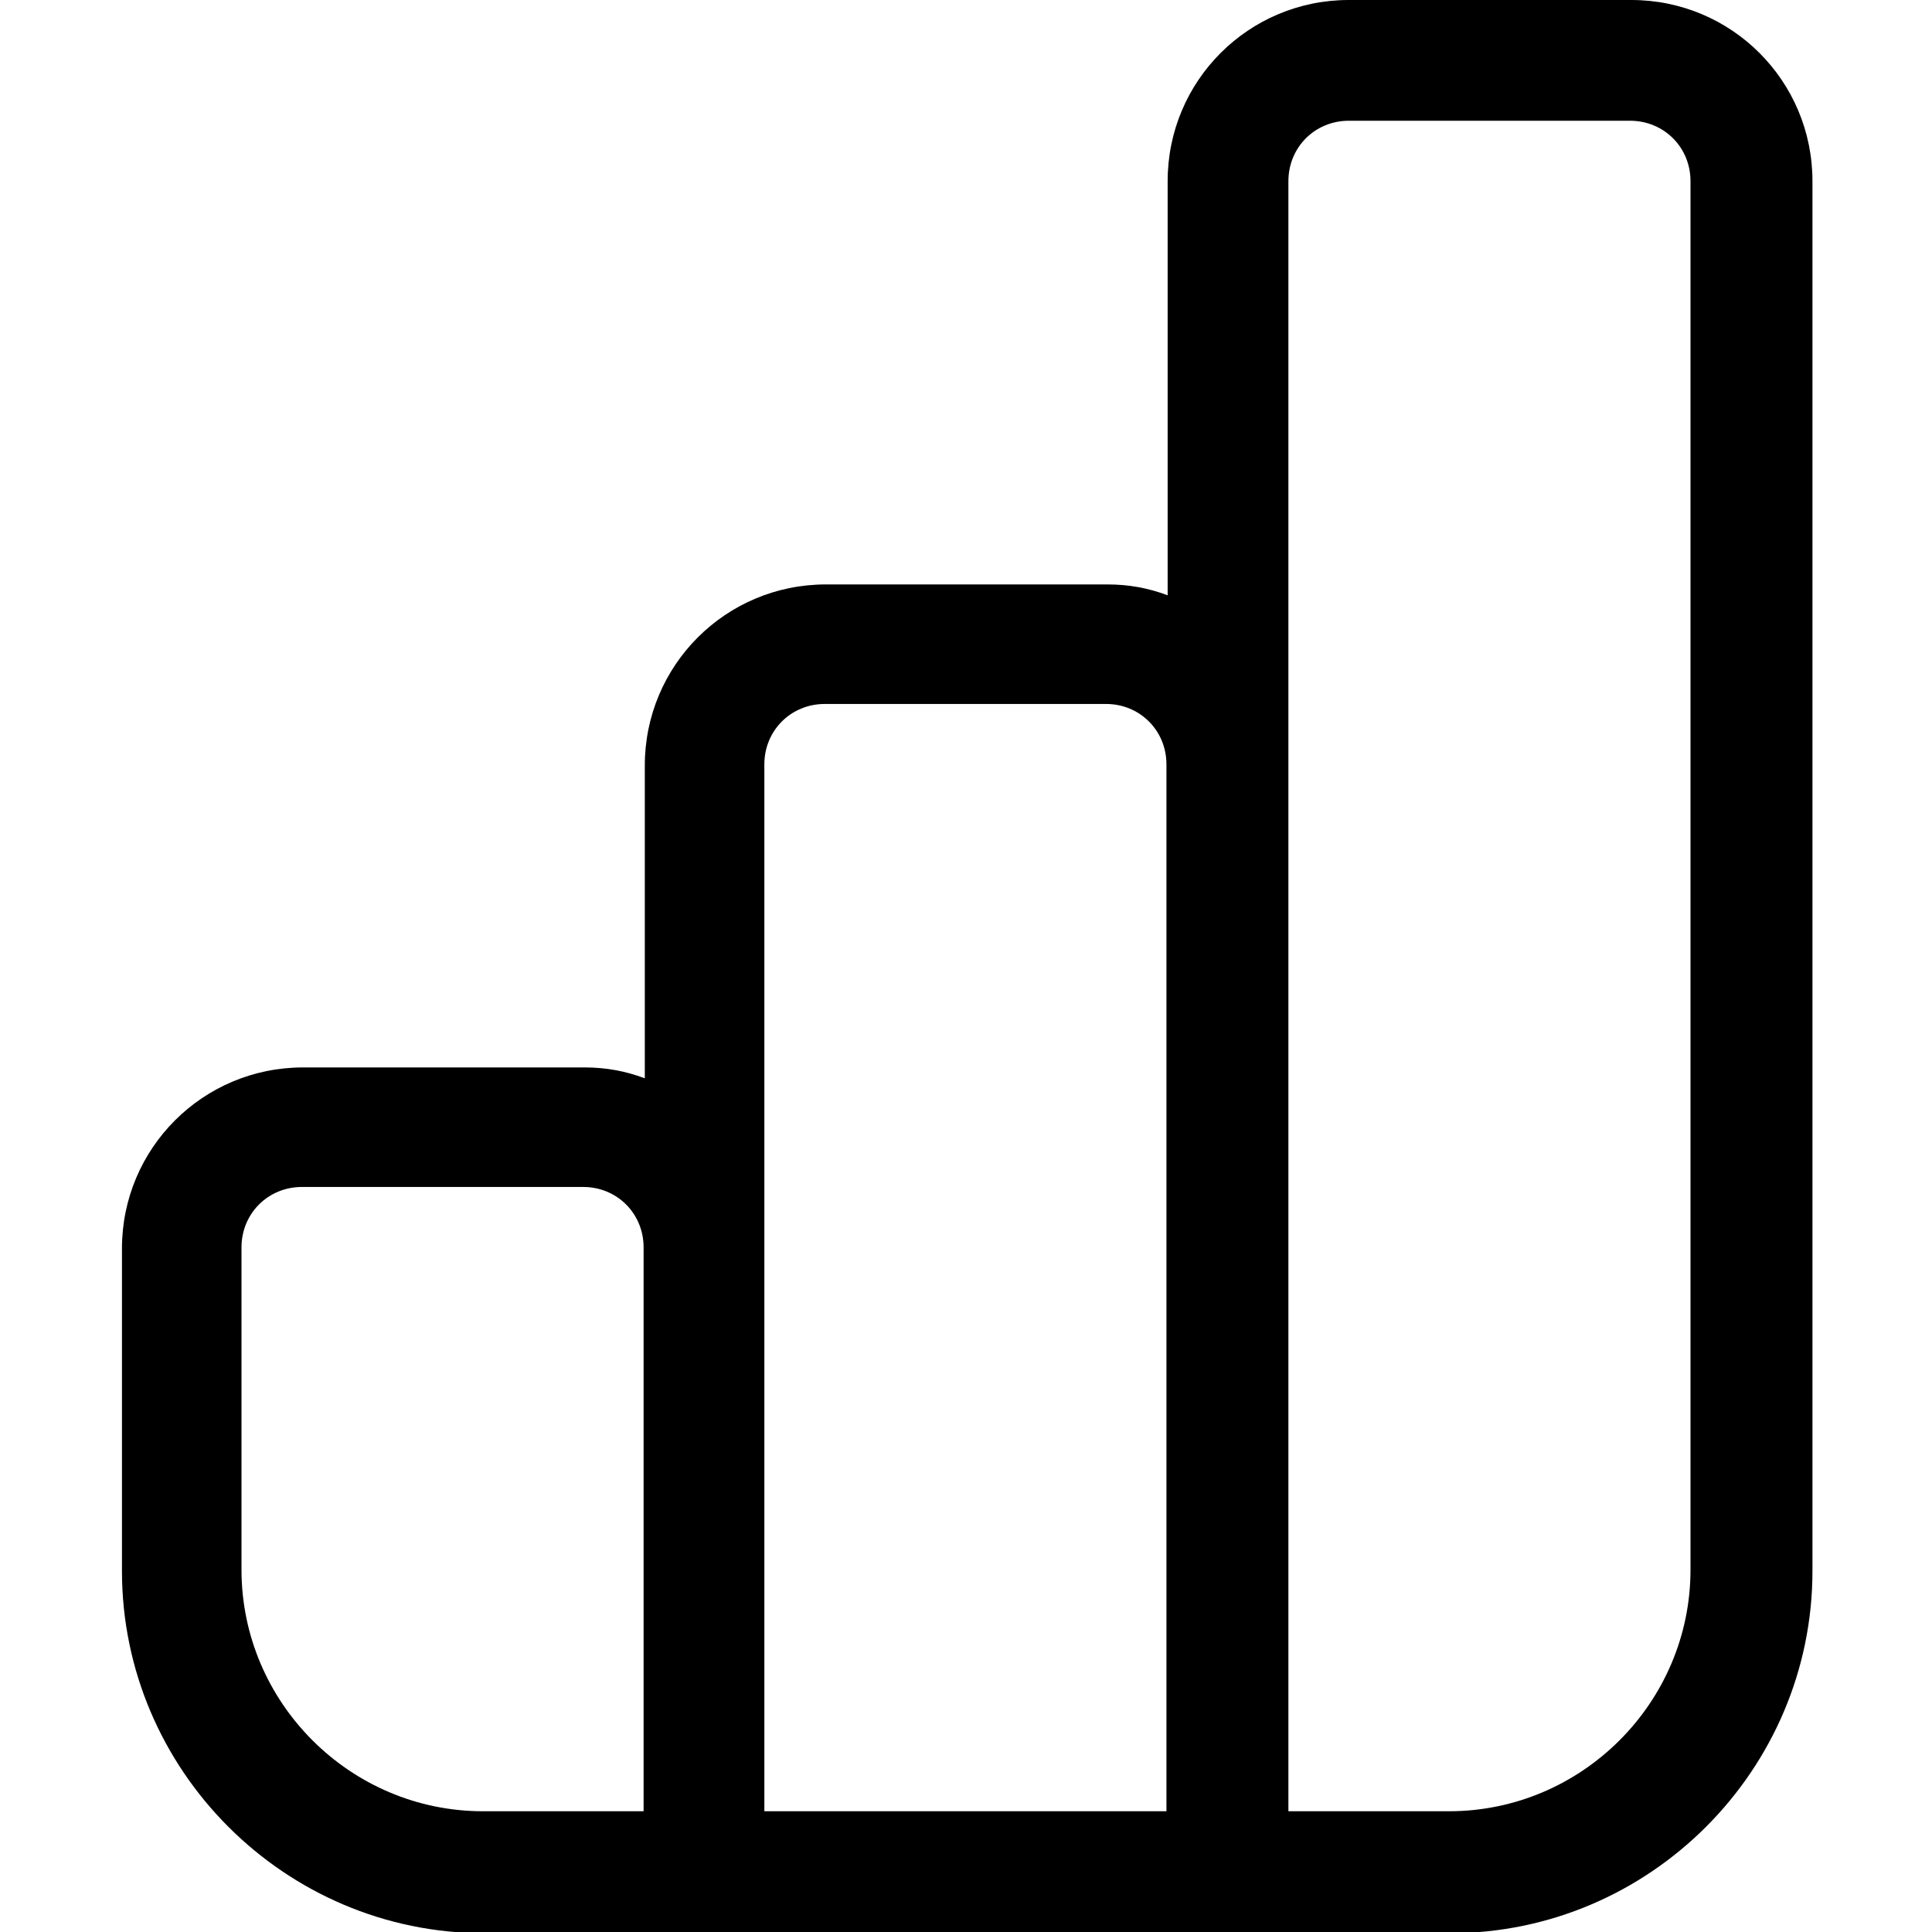
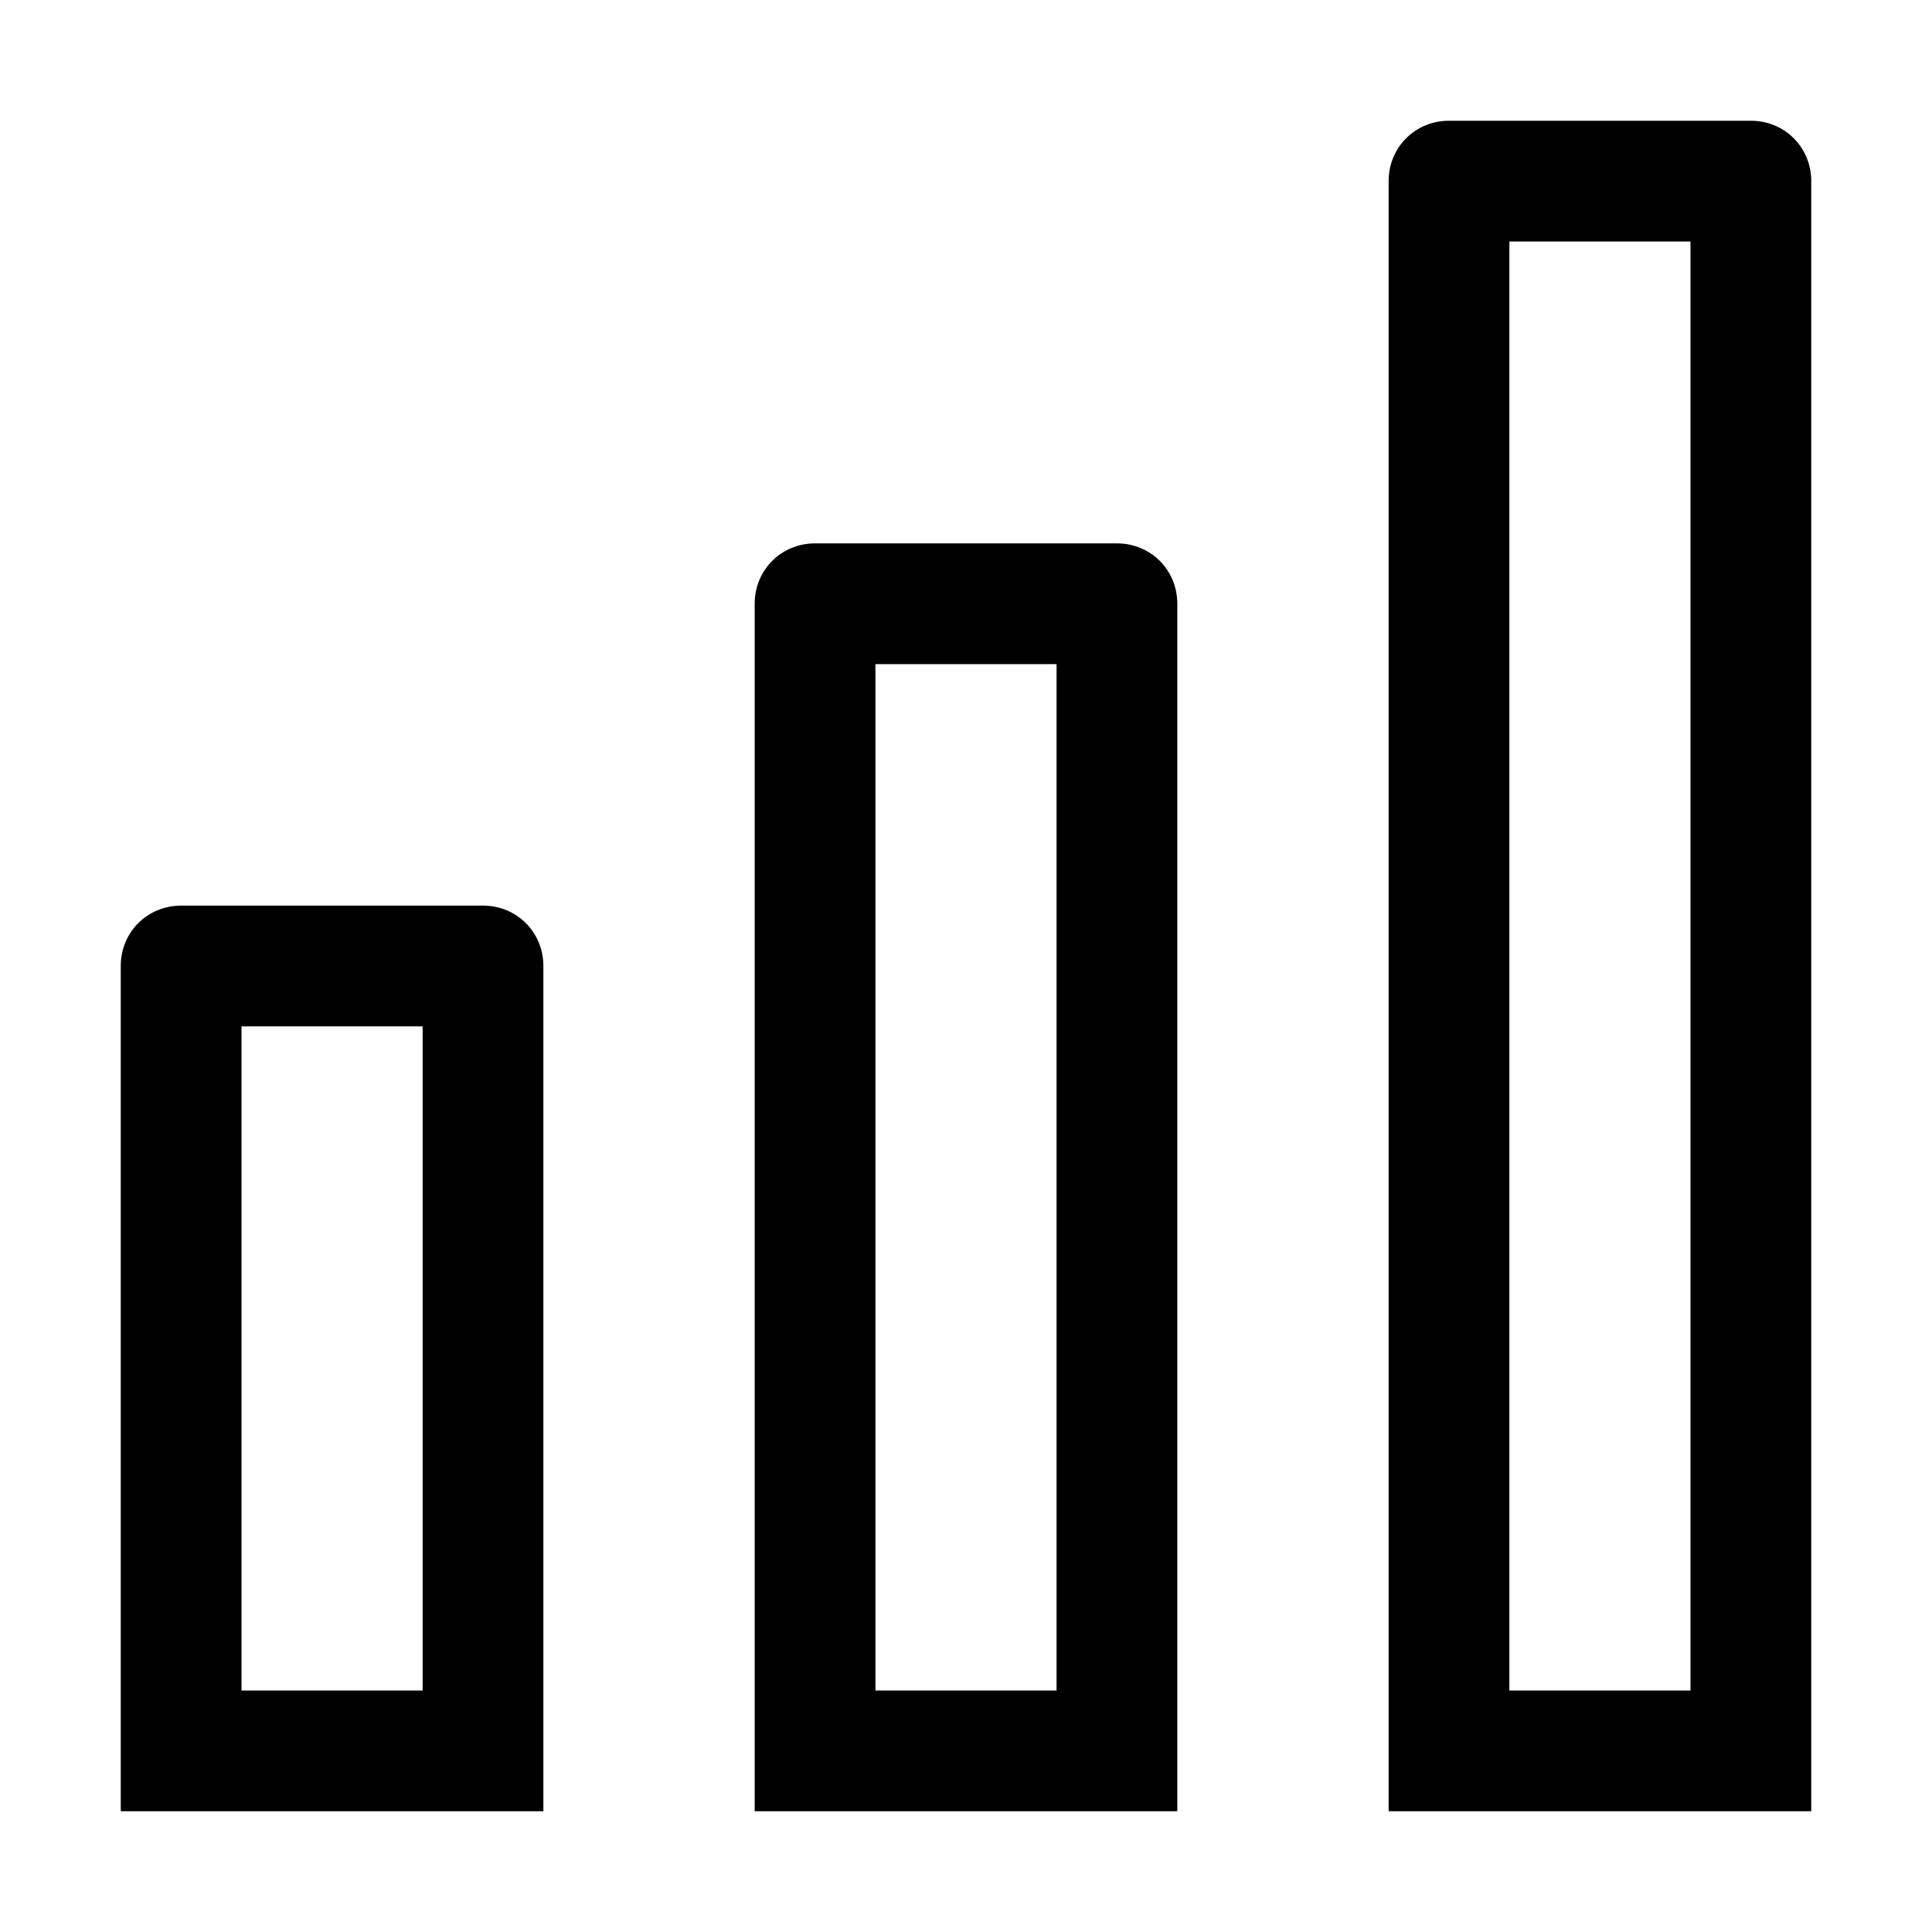
<svg xmlns="http://www.w3.org/2000/svg" width="16" height="16" fill="currentColor" class="lti lti-bar-chart" viewBox="0 0 16 16">
-   <path d="M13.5 0h-2.33c-.83 0-1.5.67-1.5 1.5v3.43c-.16-.06-.32-.09-.5-.09H6.84c-.83 0-1.5.67-1.5 1.5v2.59c-.16-.06-.32-.09-.5-.09H2.51c-.83 0-1.5.67-1.5 1.5v2.67c0 1.65 1.35 3 3 3h8c1.65 0 3-1.35 3-3V1.5c0-.83-.67-1.5-1.5-1.5ZM5.33 15H4c-1.1 0-2-.9-2-2v-2.67c0-.28.22-.5.5-.5h2.33c.28 0 .5.22.5.5zm1-4.67v-4c0-.28.22-.5.5-.5h2.33c.28 0 .5.22.5.5V15H6.33zM12 15h-1.33V1.5c0-.28.22-.5.5-.5h2.33c.28 0 .5.22.5.5V13c0 1.1-.9 2-2 2" />
+   <path d="M14.5 1H12c-.28 0-.5.22-.5.5V15H15V1.5c0-.28-.22-.5-.5-.5M14 14h-1.5V2H14zM9.25 4.5h-2.5c-.28 0-.5.22-.5.5v10h3.5V5c0-.28-.22-.5-.5-.5m-.5 9.5h-1.5V5.5h1.5zM4 7.5H1.5c-.28 0-.5.22-.5.5v7h3.5V8c0-.28-.22-.5-.5-.5M3.5 14H2V8.5h1.5z" />
</svg>
